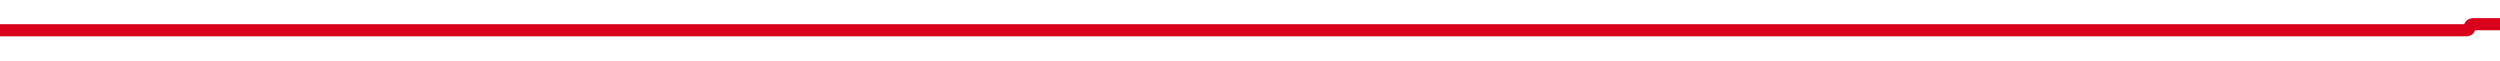
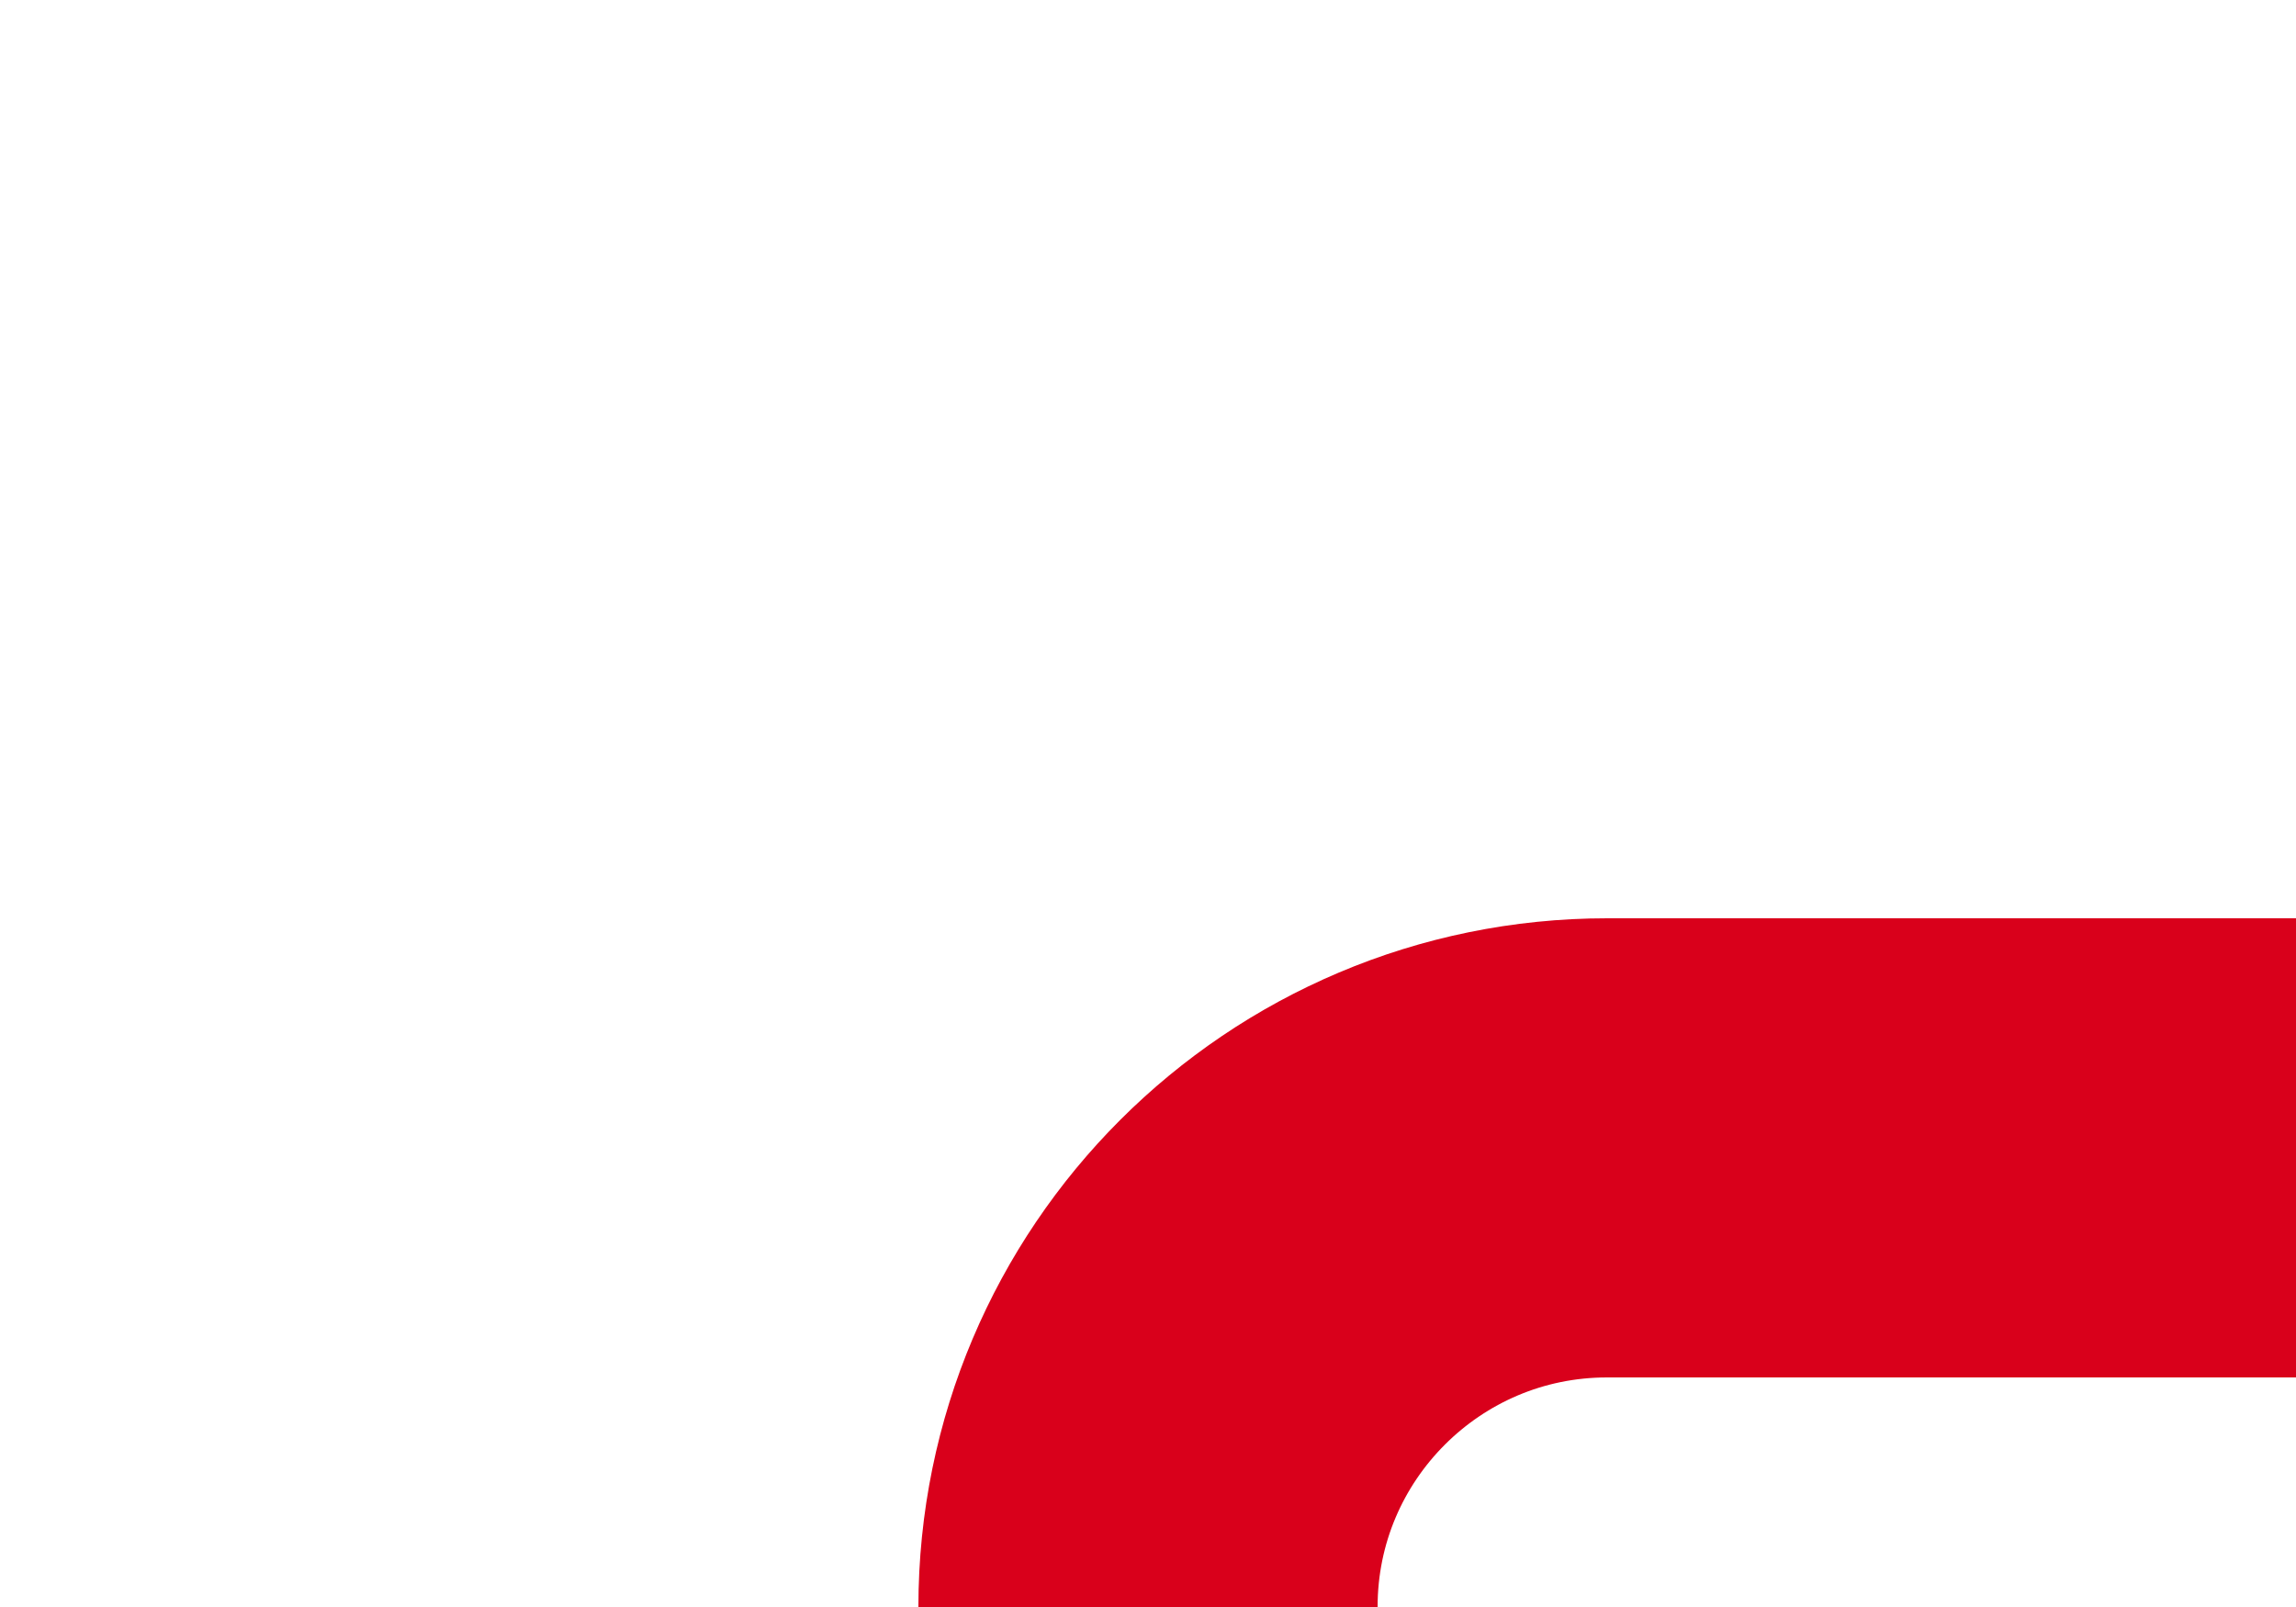
- <svg xmlns="http://www.w3.org/2000/svg" version="1.1" width="413px" height="10px" preserveAspectRatio="xMinYMid meet" viewBox="1856 549  413 8">
-   <path d="M 1856 553  L 2263.5 553  A 0.5 0.5 0 0 0 2264 552.5 A 0.5 0.5 0 0 1 2264.5 552 L 2667 552  " stroke-width="2" stroke="#d9001b" fill="none" />
+ <svg xmlns="http://www.w3.org/2000/svg" version="1.1" width="10px" height="7px" preserveAspectRatio="xMinYMid meet" viewBox="1858 548  10 5">
+   <path d="M 1863 554  A 2 2 0 0 1 1865 552 L 2667 552  " stroke-width="2" stroke="#d9001b" fill="none" />
  <path d="M 2666 559.6  L 2673 552  L 2666 544.4  L 2666 559.6  Z " fill-rule="nonzero" fill="#d9001b" stroke="none" />
</svg>
